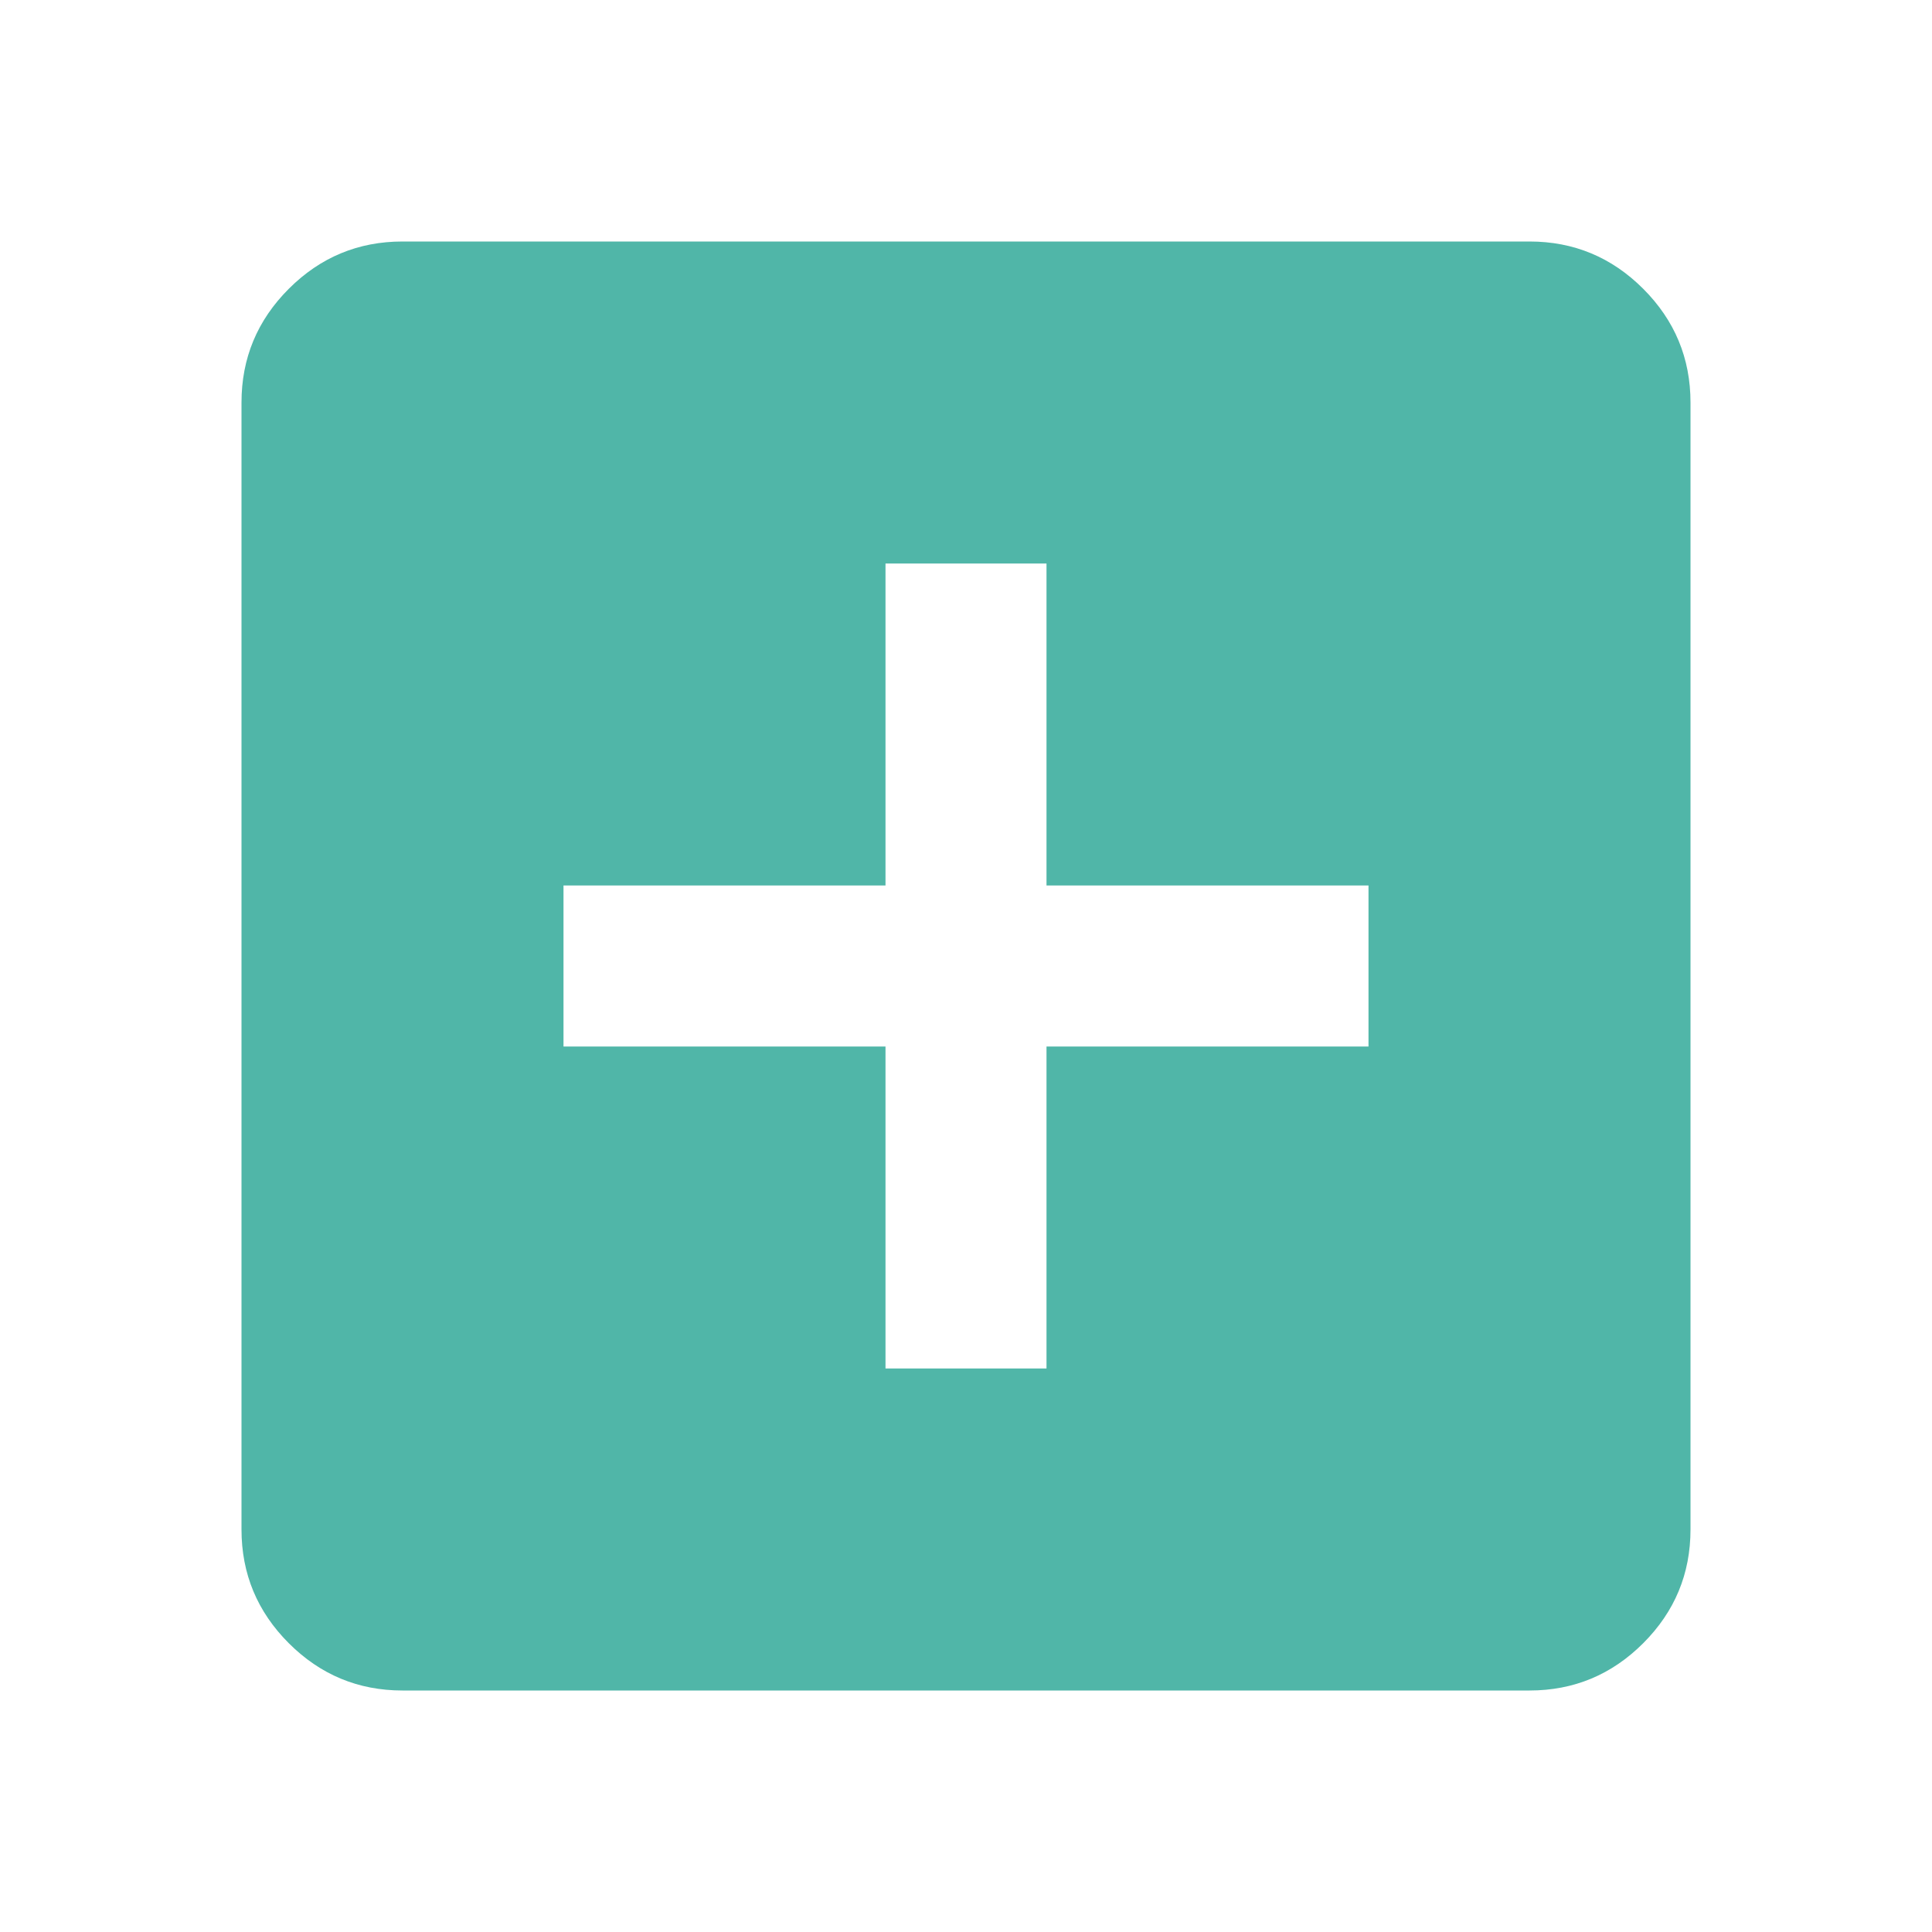
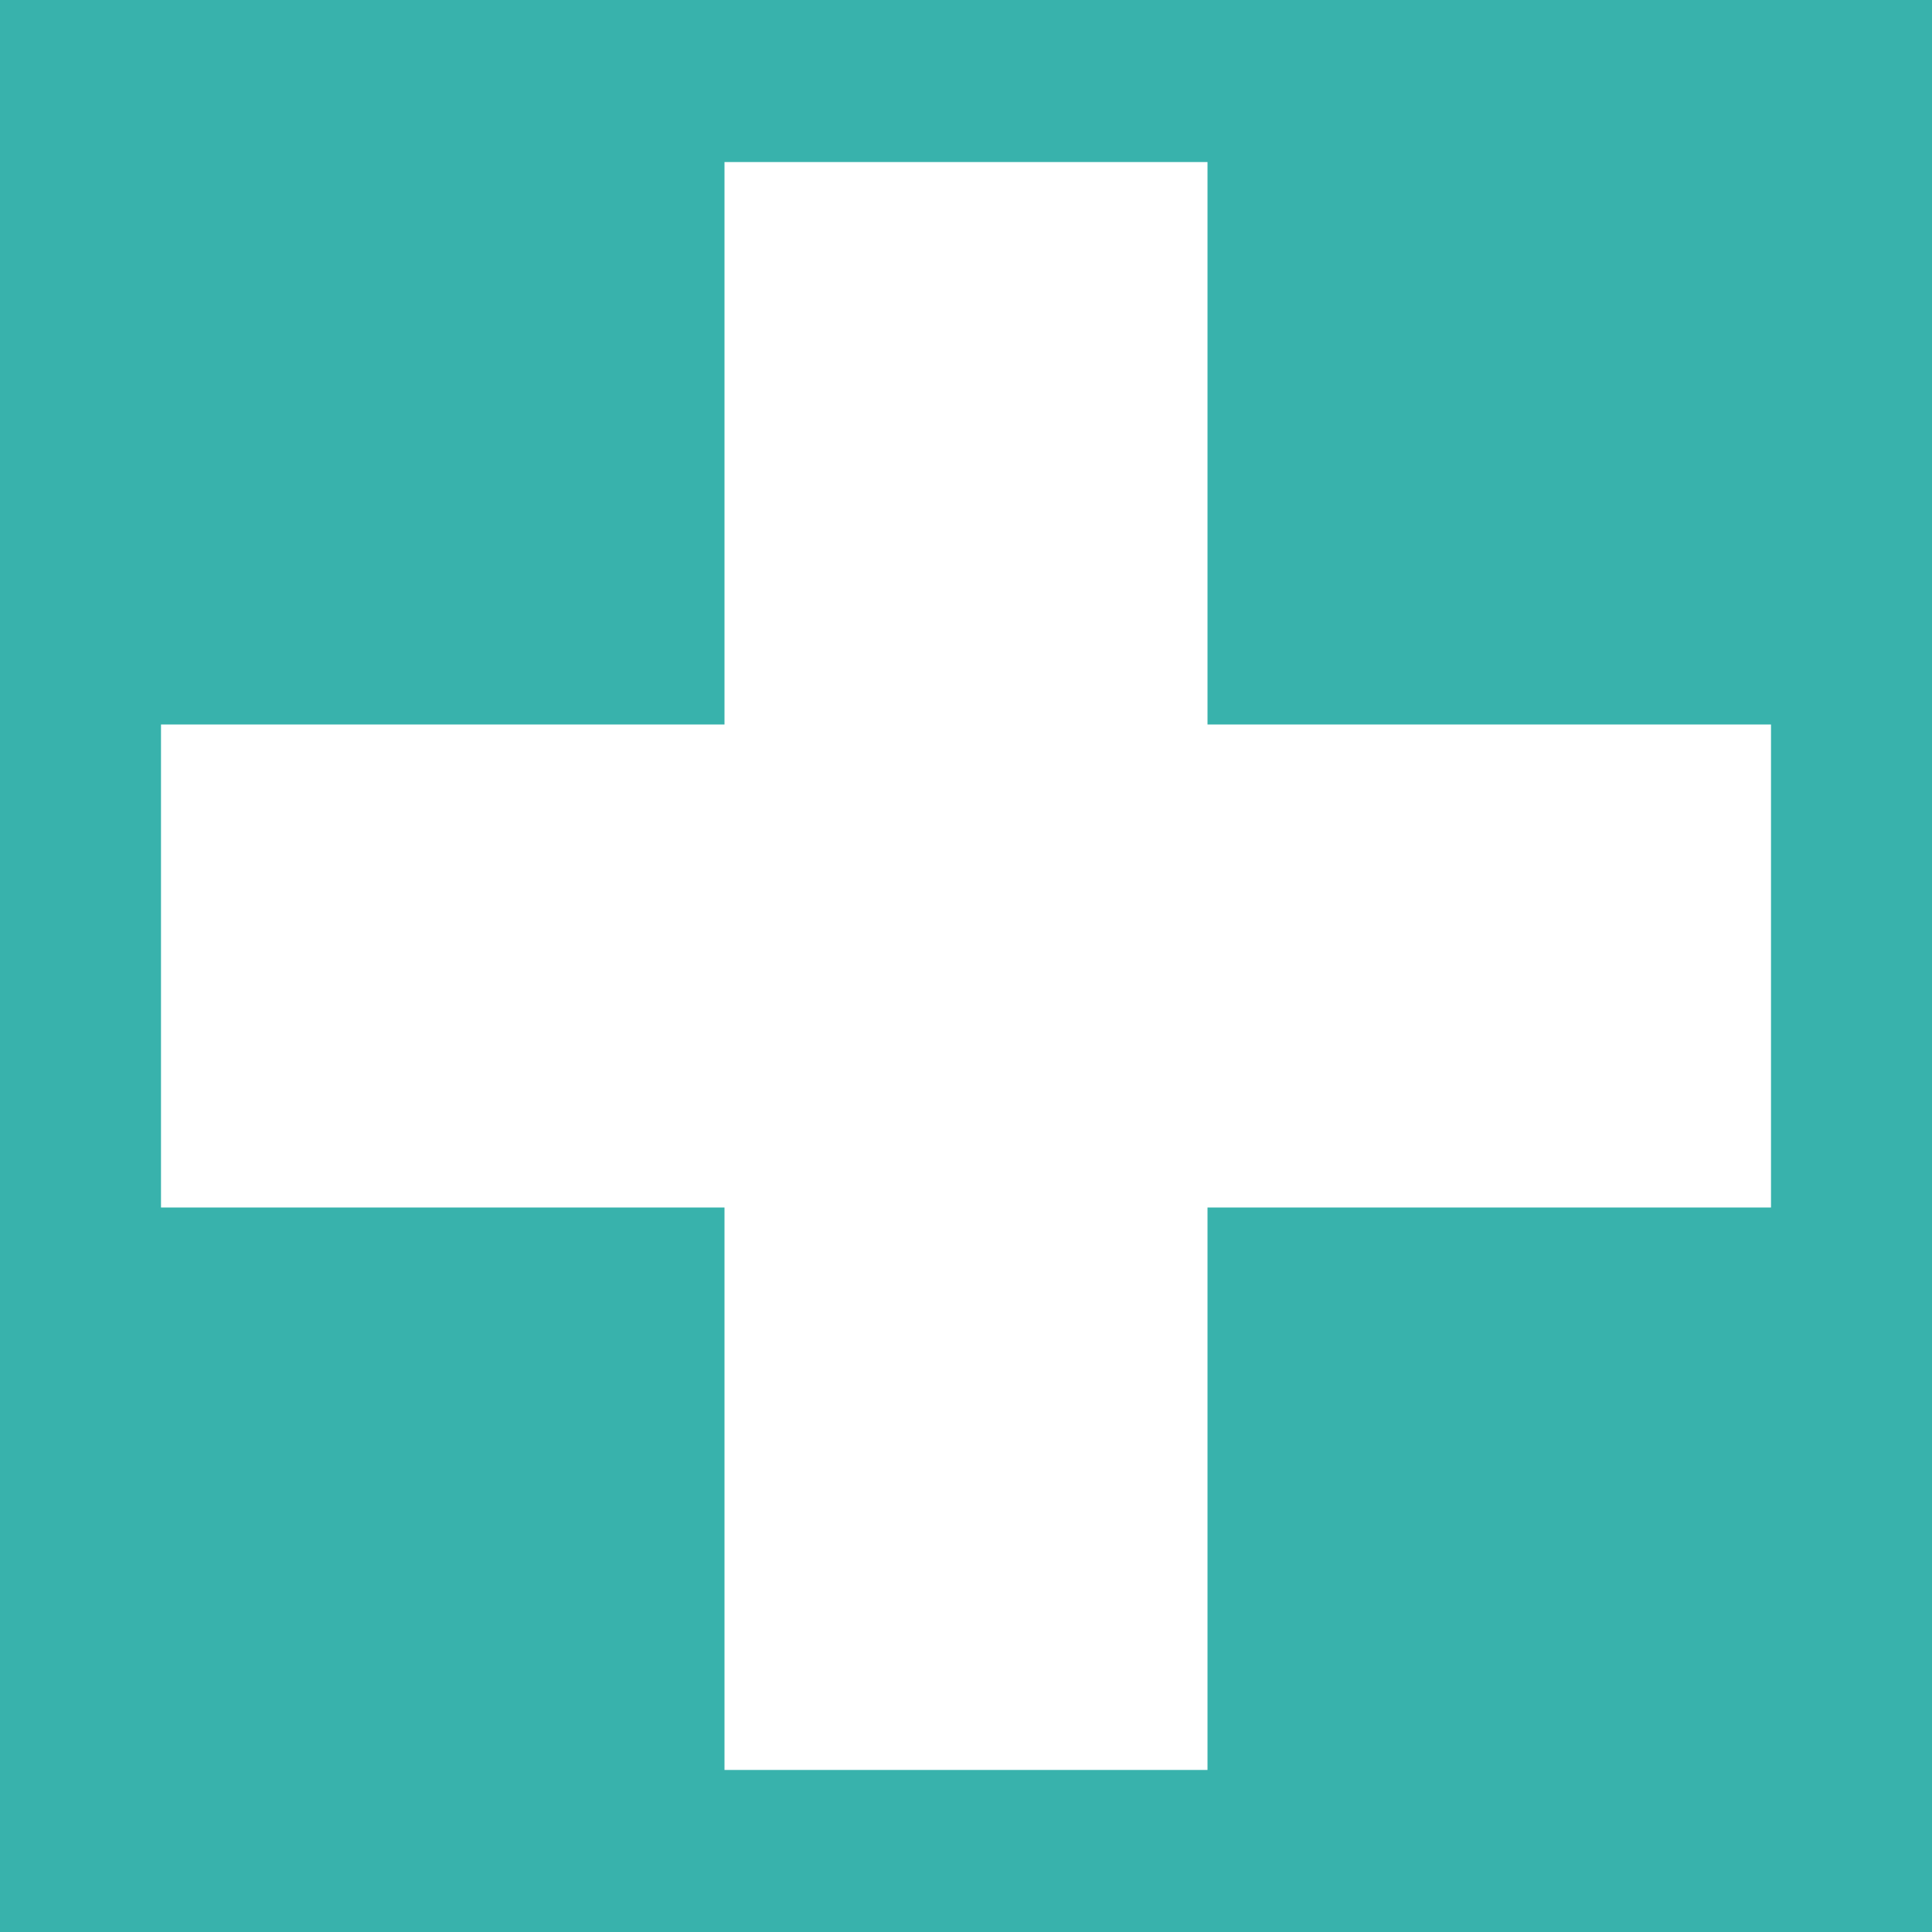
- <svg xmlns="http://www.w3.org/2000/svg" height="24px" viewBox="0 -960 960 960" width="24px" fill="#50b6a8">
-   <path d="M440-280h80v-160h160v-80H520v-160h-80v160H280v80h160v160ZM200-120q-33 0-56.5-23.5T120-200v-560q0-33 23.5-56.5T200-840h560q33 0 56.5 23.5T840-760v560q0 33-23.5 56.5T760-120H200Z" />
+ <svg xmlns="http://www.w3.org/2000/svg" width="24" height="24" viewBox="0 0 24 24" style="fill: rgba(255, 255, 255, 1); background-color: #38b2ac;">
+   <rect width="24" height="24" fill="#38b2ac" />
+   <path d="M15 2.013H9V9H2v6h7v6.987h6V15h7V9h-7z" />
</svg>
